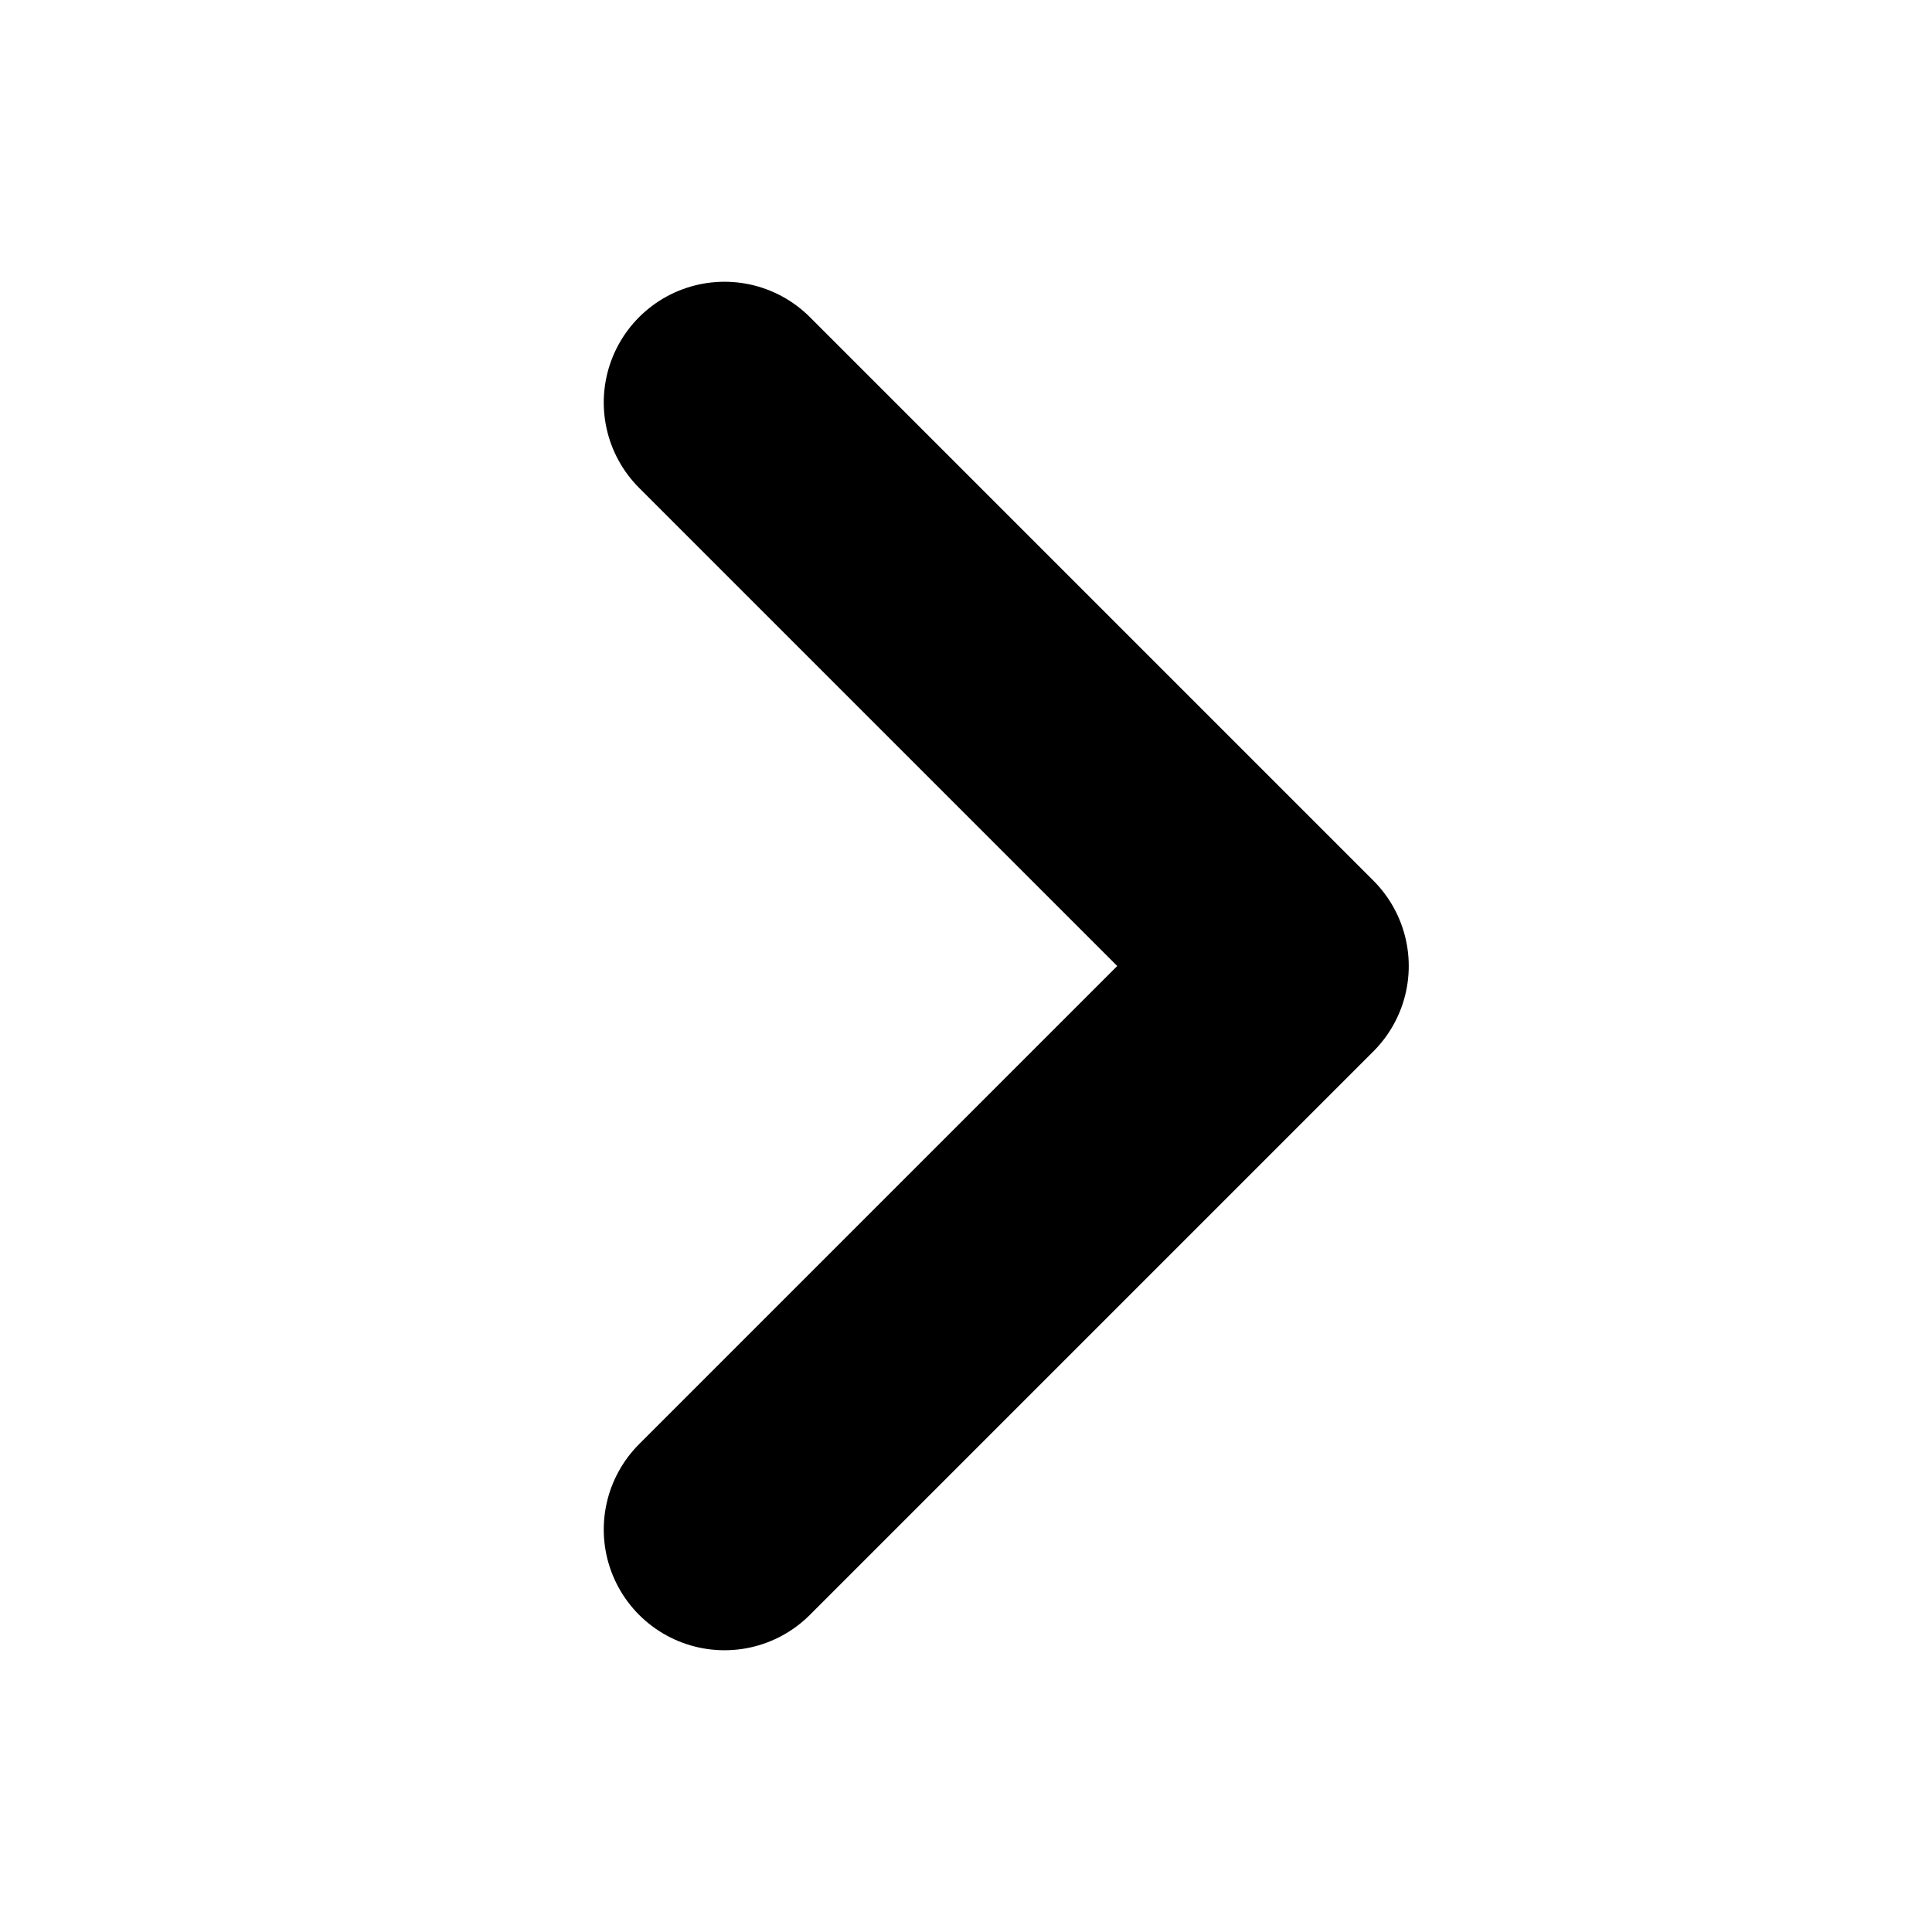
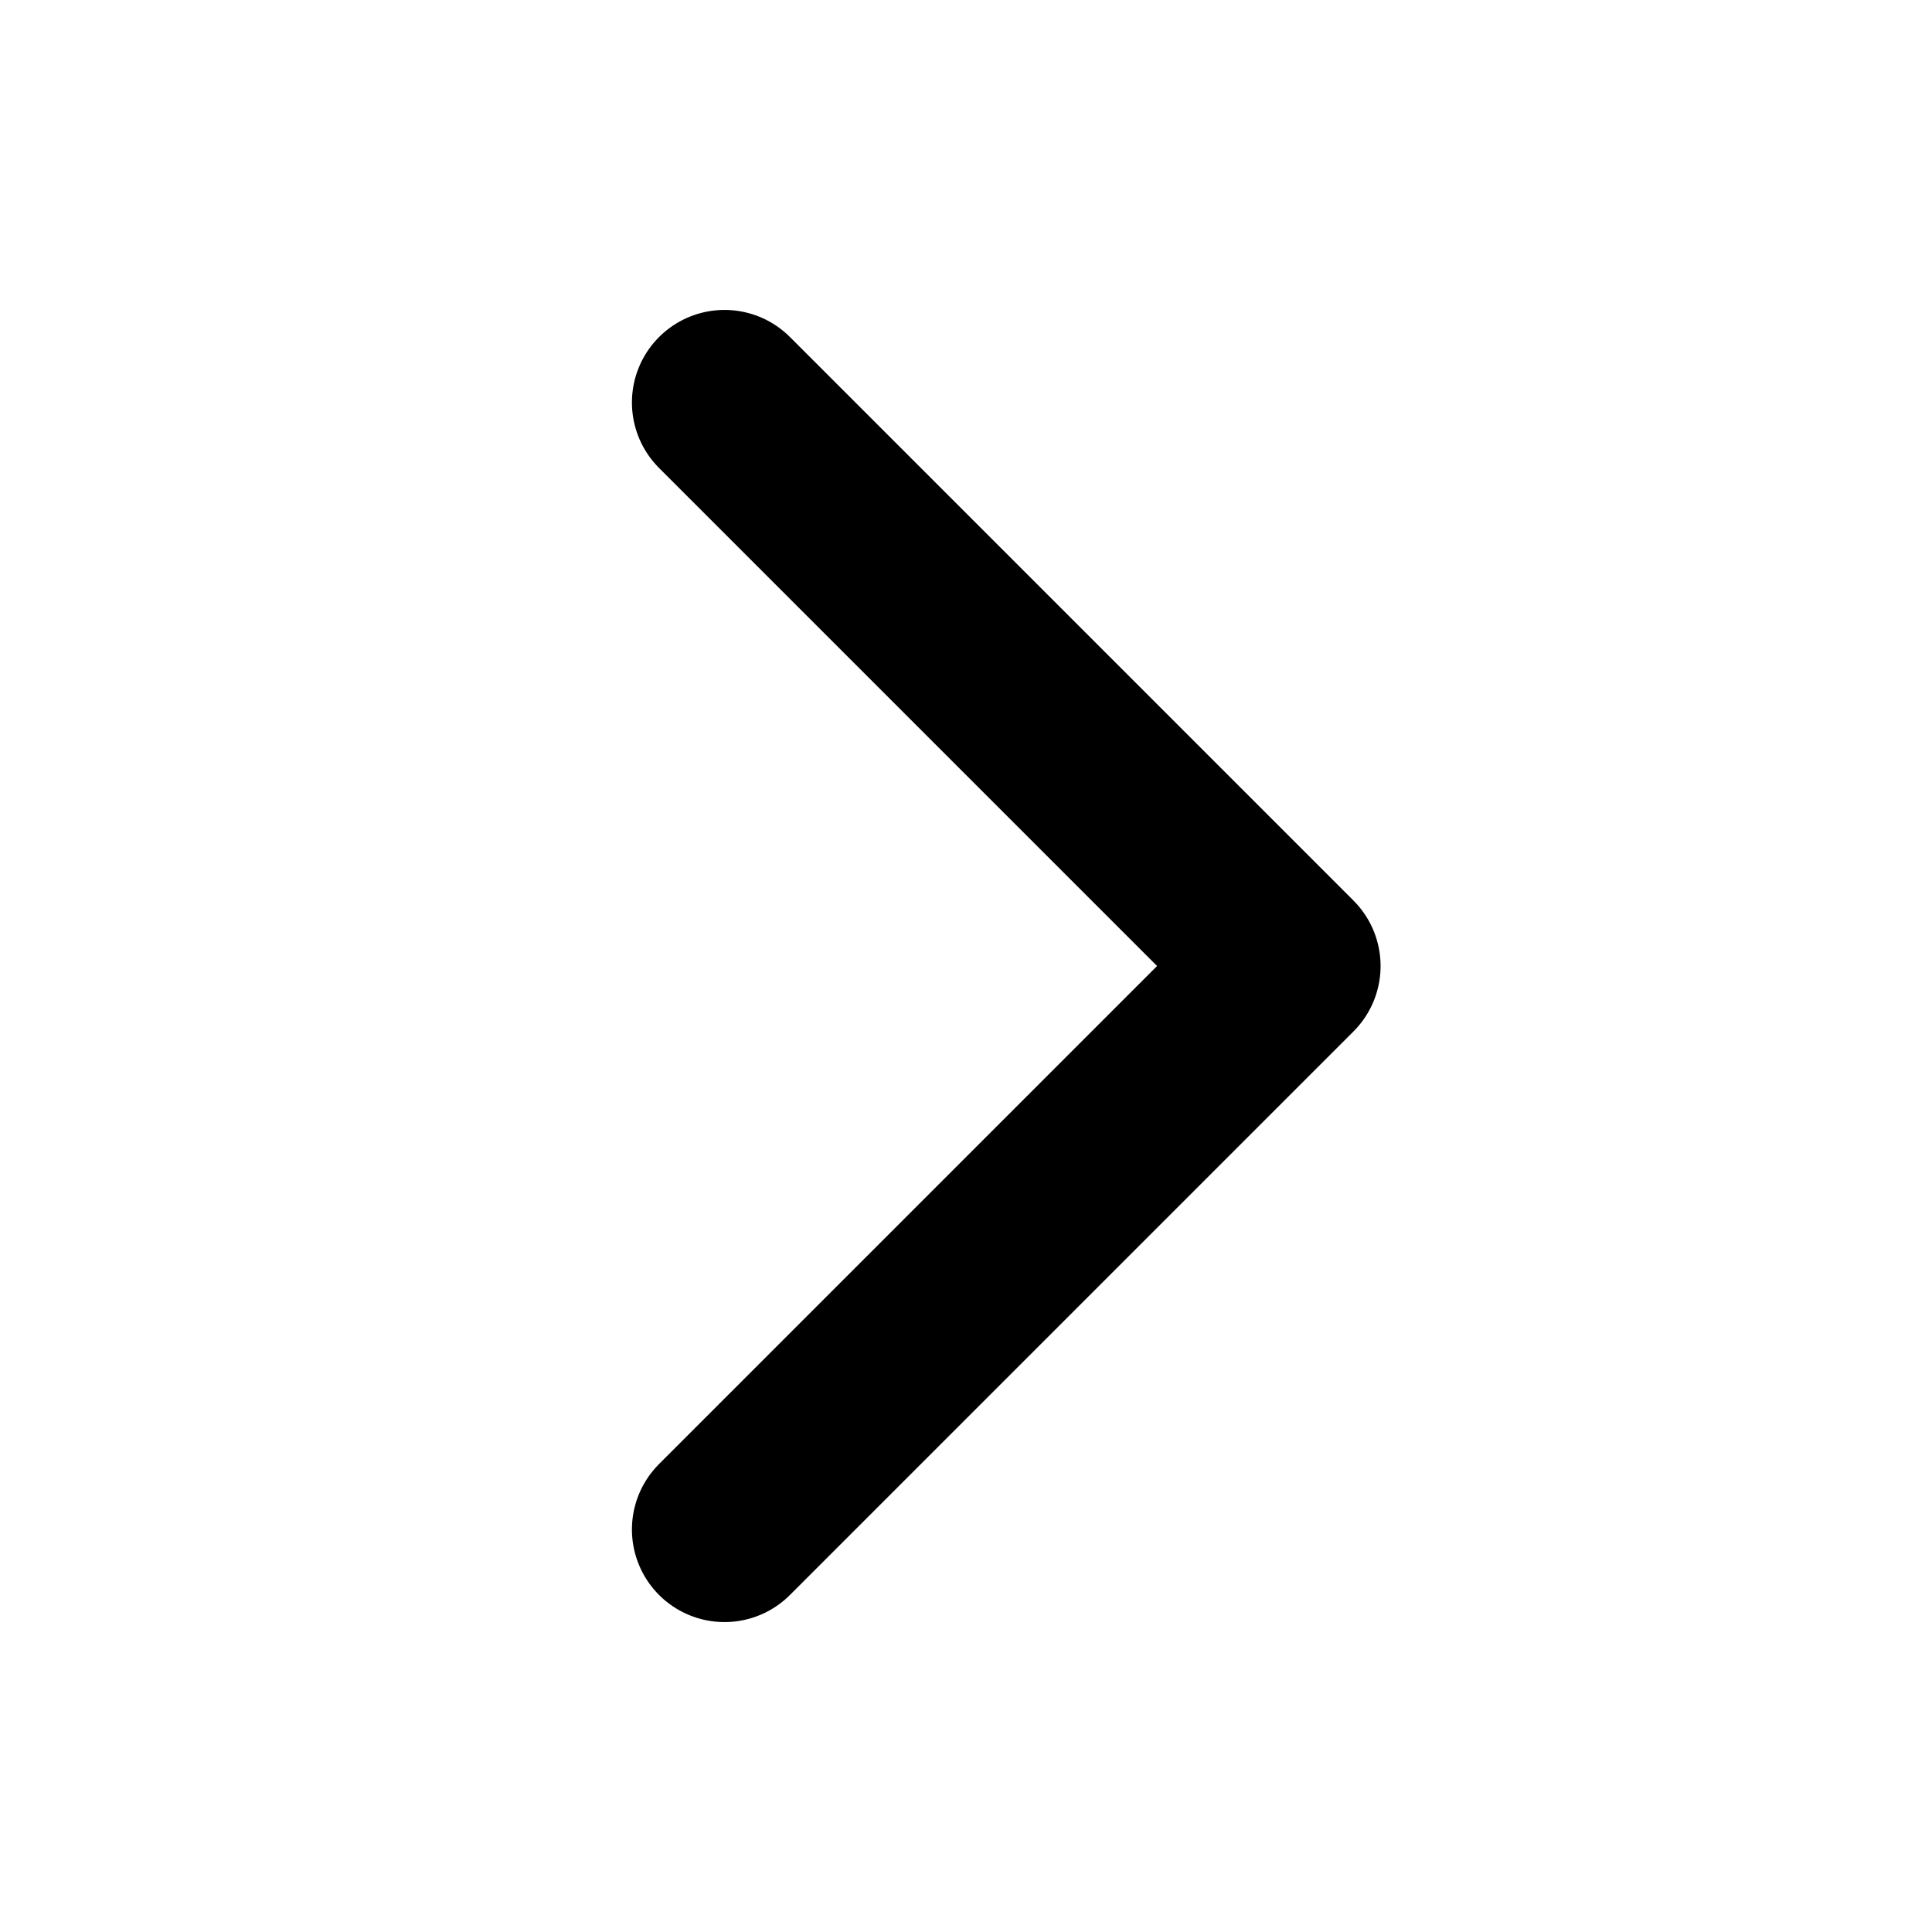
- <svg xmlns="http://www.w3.org/2000/svg" width="24" height="24" viewBox="0 0 24 24" fill="none" stroke="currentColor" stroke-width="3" stroke-linecap="round" stroke-linejoin="round">
+ <svg xmlns="http://www.w3.org/2000/svg" width="24" height="24" viewBox="0 0 24 24" fill="none" stroke="currentColor" stroke-width="2.3" stroke-linecap="round" stroke-linejoin="round">
  <path d="M9 5l7 7-7 7" />
</svg>
